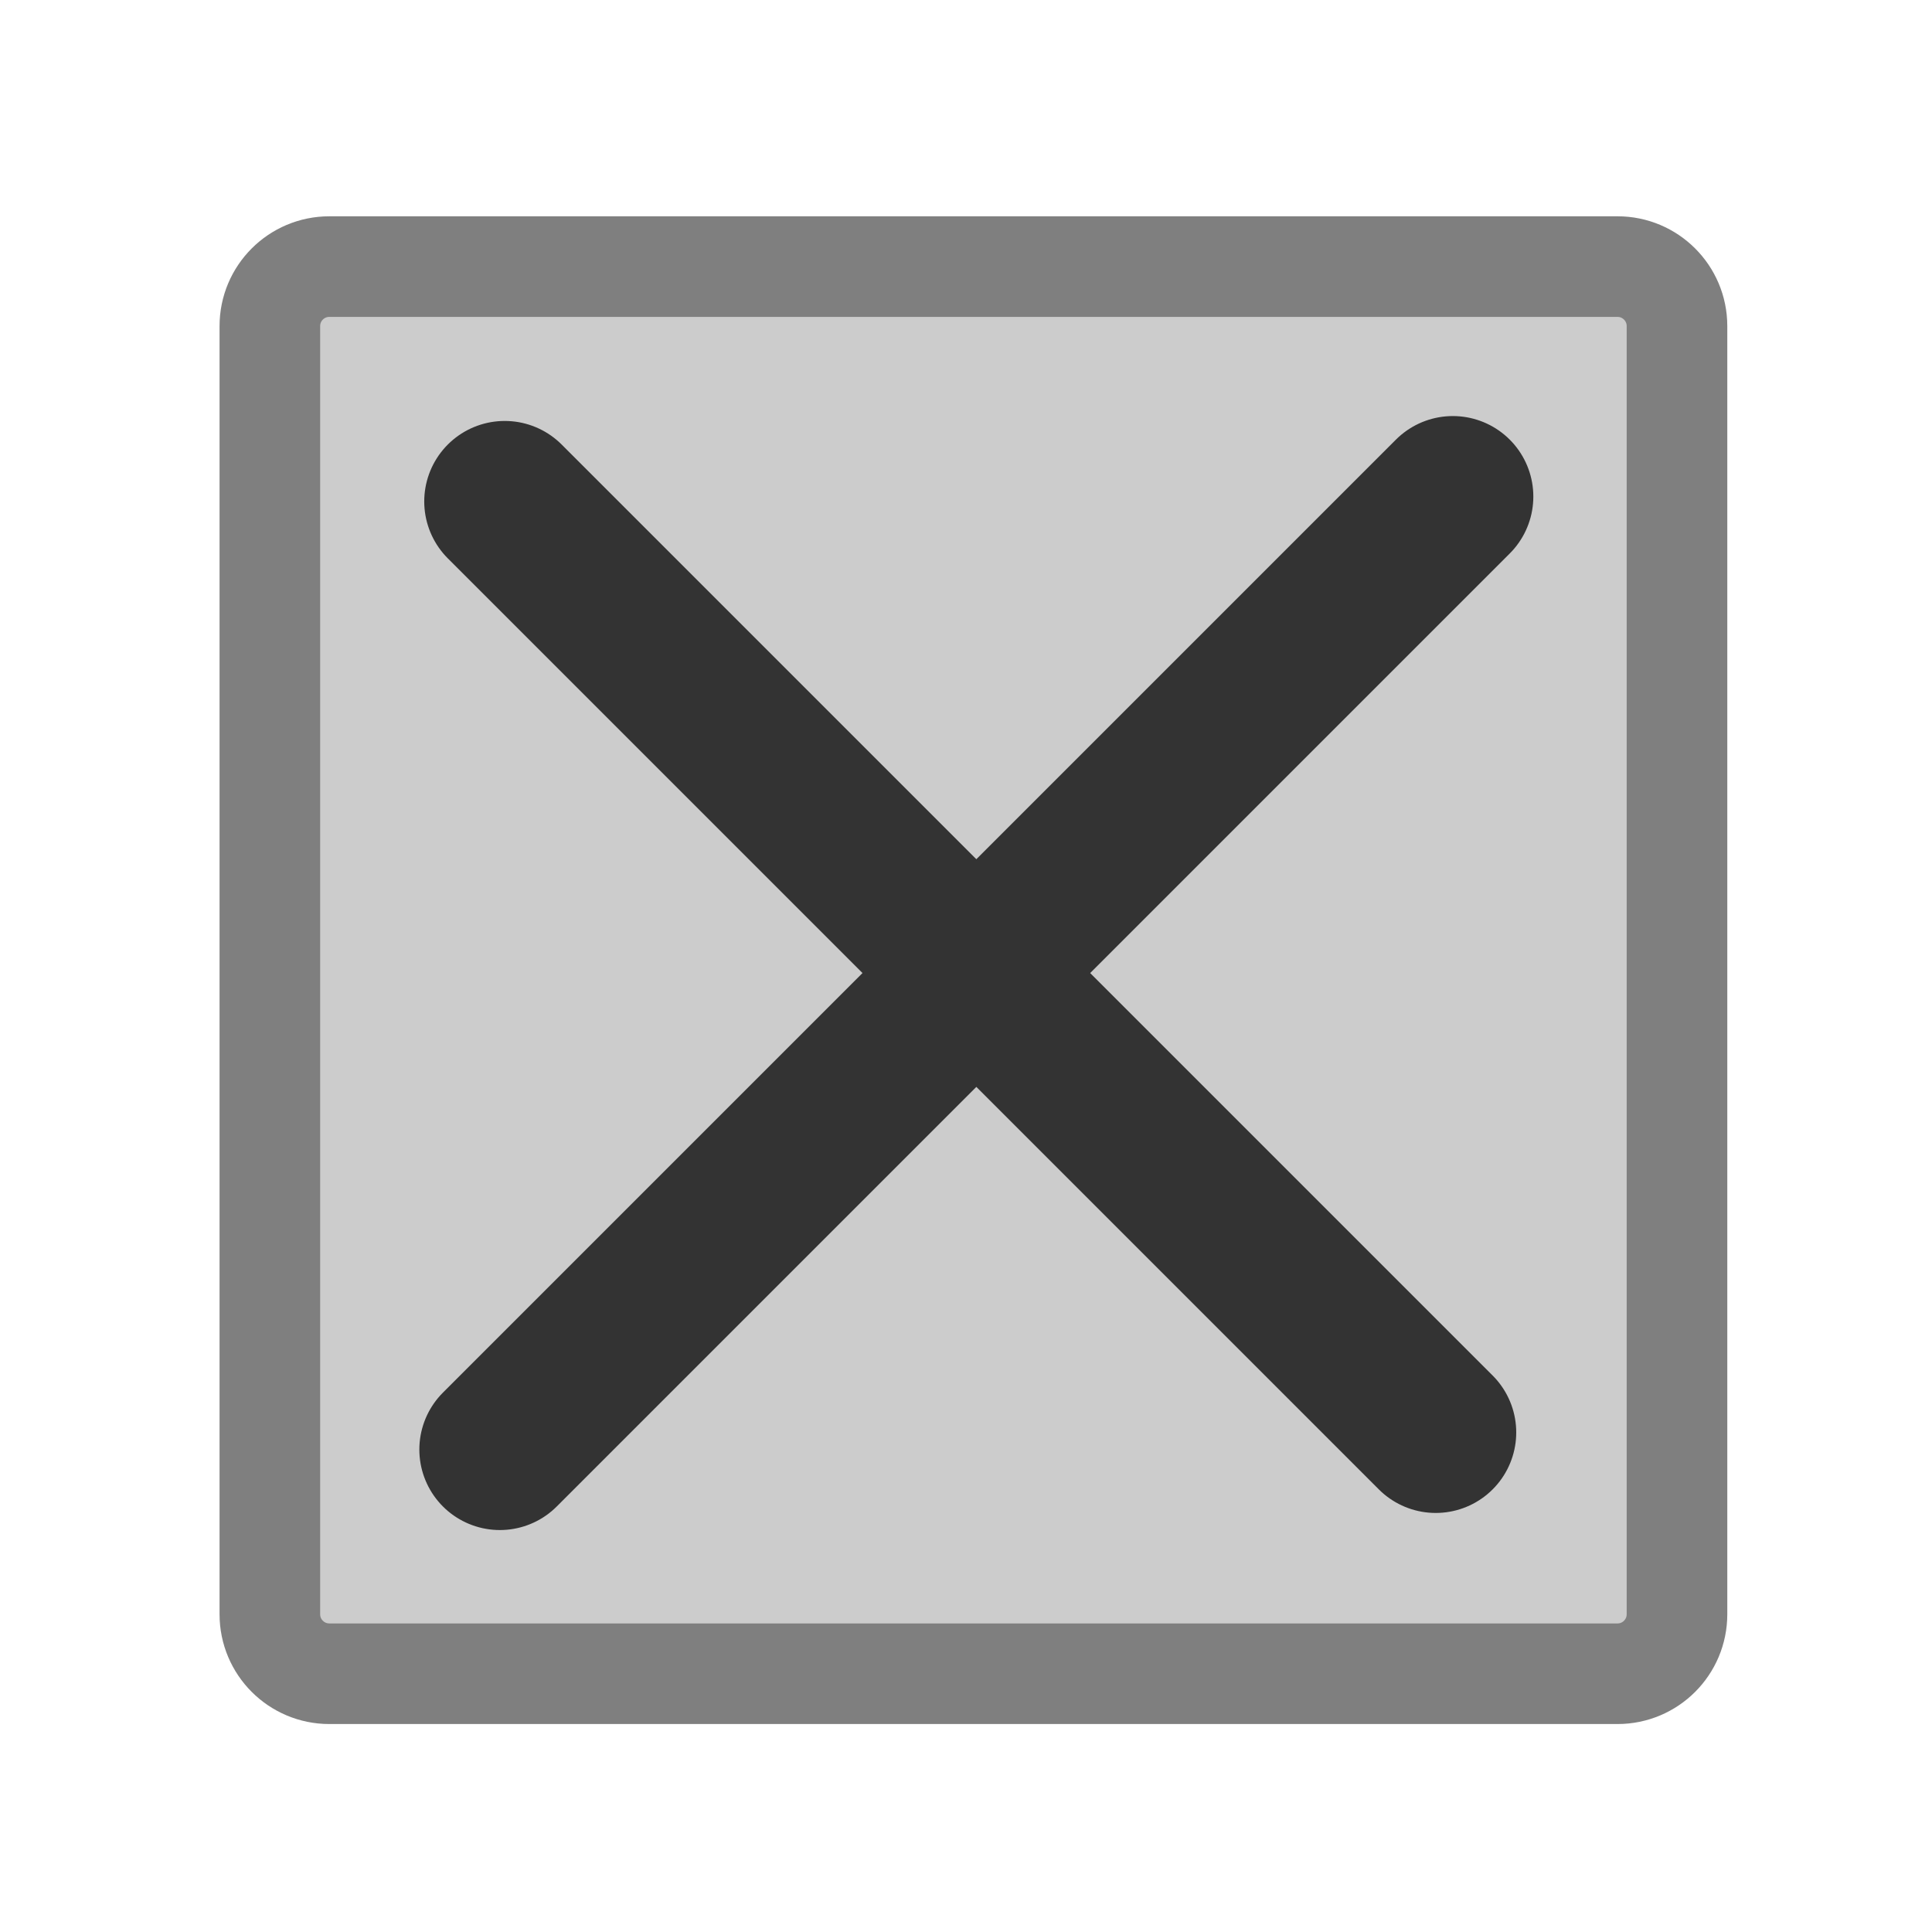
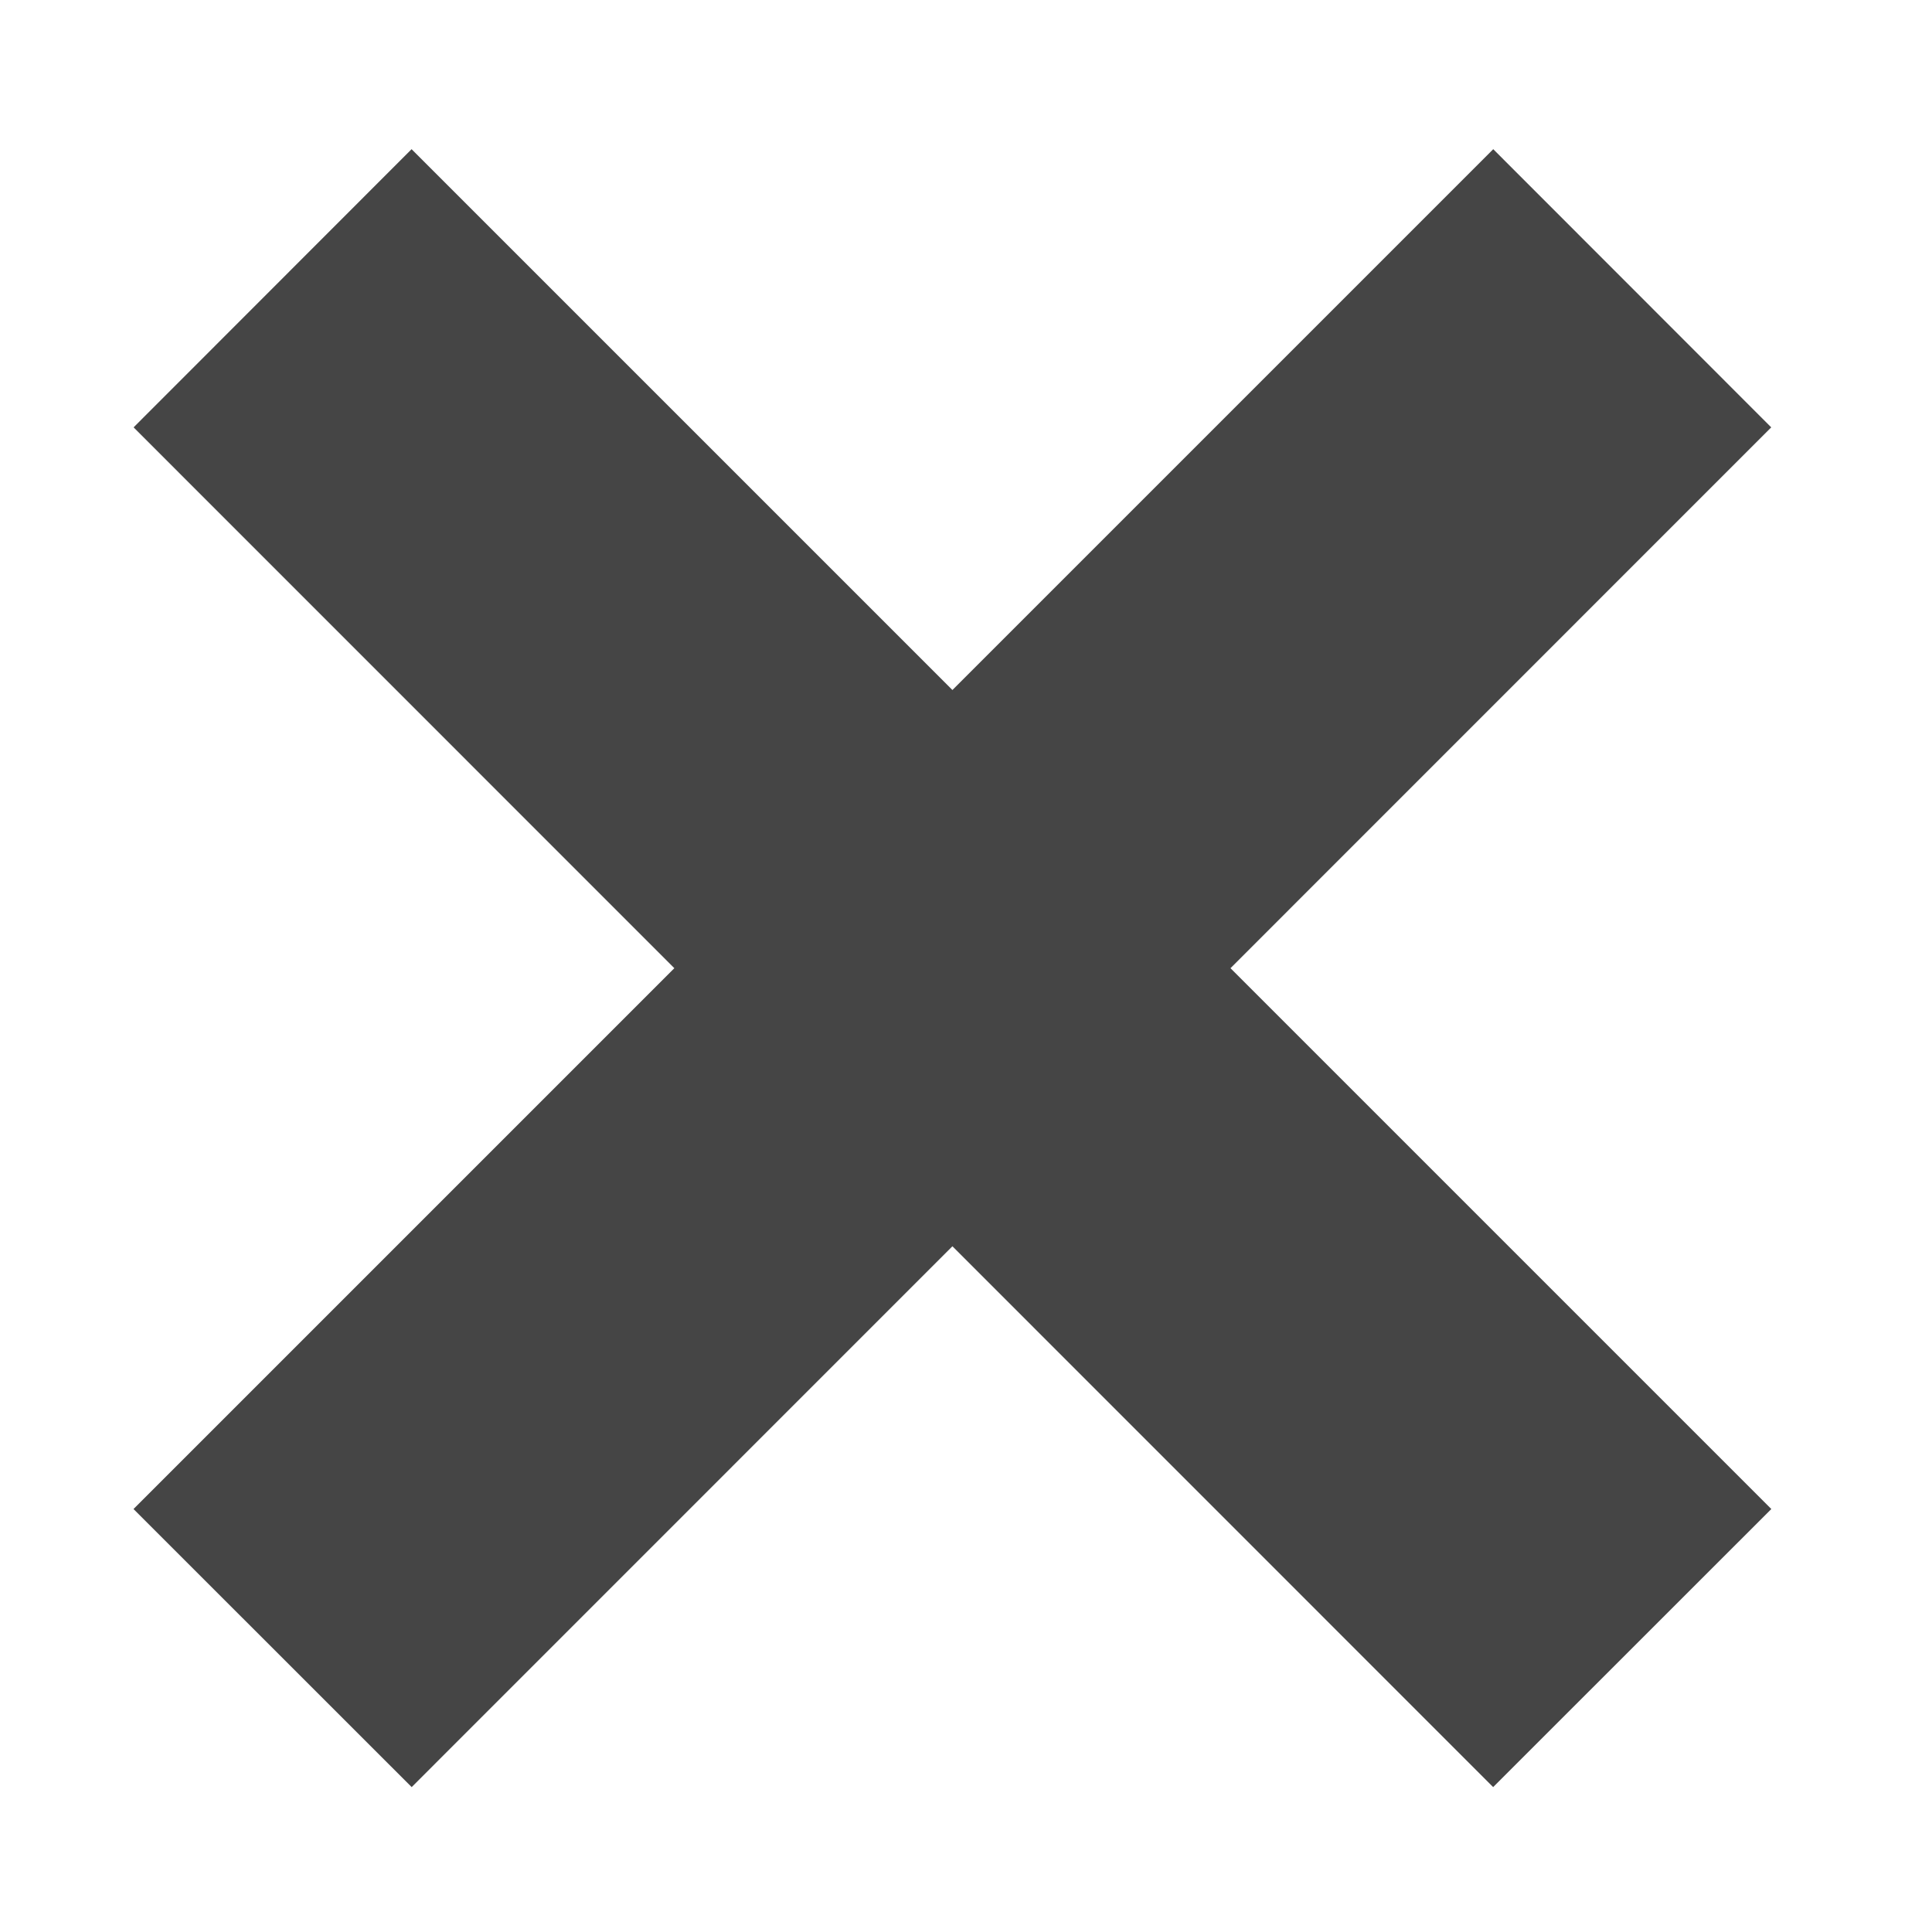
- <svg xmlns="http://www.w3.org/2000/svg" xmlns:xlink="http://www.w3.org/1999/xlink" height="60" id="svg1" version="1.0" width="60" x="0" y="0">
-   <defs id="defs3">
-     <linearGradient id="linearGradient900">
-       <stop id="stop901" offset="0" style="stop-color:#000;stop-opacity:1;" />
-       <stop id="stop902" offset="1" style="stop-color:#fff;stop-opacity:1;" />
-     </linearGradient>
-     <linearGradient id="linearGradient903" xlink:href="#linearGradient900" />
-     <linearGradient id="linearGradient904" xlink:href="#linearGradient900" />
-     <linearGradient id="linearGradient905" xlink:href="#linearGradient900" />
-     <linearGradient id="linearGradient906" xlink:href="#linearGradient900" />
-     <linearGradient id="linearGradient907" xlink:href="#linearGradient900" />
-   </defs>
-   <rect height="30.951" id="rect839" rx="1.308" style="fill:#cccccc;fill-opacity:1;fill-rule:evenodd;stroke:#7f7f7f;stroke-width:2.213;stroke-dasharray:none;stroke-opacity:1;stroke-linejoin:round;" transform="matrix(1.4119,0,0,1.4119,-13.21431,-11.39387)" width="30.951" x="15.295" y="13.934" />
-   <path d="M 15.675,15.573 L 44.588,44.486 M 45.119,15.421 L 15.523,45.017" id="path845" style="fill:none;fill-opacity:0.75;fill-rule:evenodd;stroke:#333333;stroke-width:5;stroke-linecap:round;stroke-linejoin:round;stroke-dasharray:none;" />
+ <svg xmlns="http://www.w3.org/2000/svg" version="1.0" width="60" height="60" id="svg1">
+   <defs id="defs3" />
+   <path d="M 55.01,46.864 38.214,30.068 55.007,13.272 46.374,4.633 29.578,21.429 12.782,4.633 4.149,13.272 20.942,30.068 l -16.796,16.796 8.639,8.636 16.793,-16.796 16.793,16.796" id="path701" style="font-size:12px;fill:#454545;fill-opacity:1;fill-rule:evenodd;stroke:none" />
</svg>
